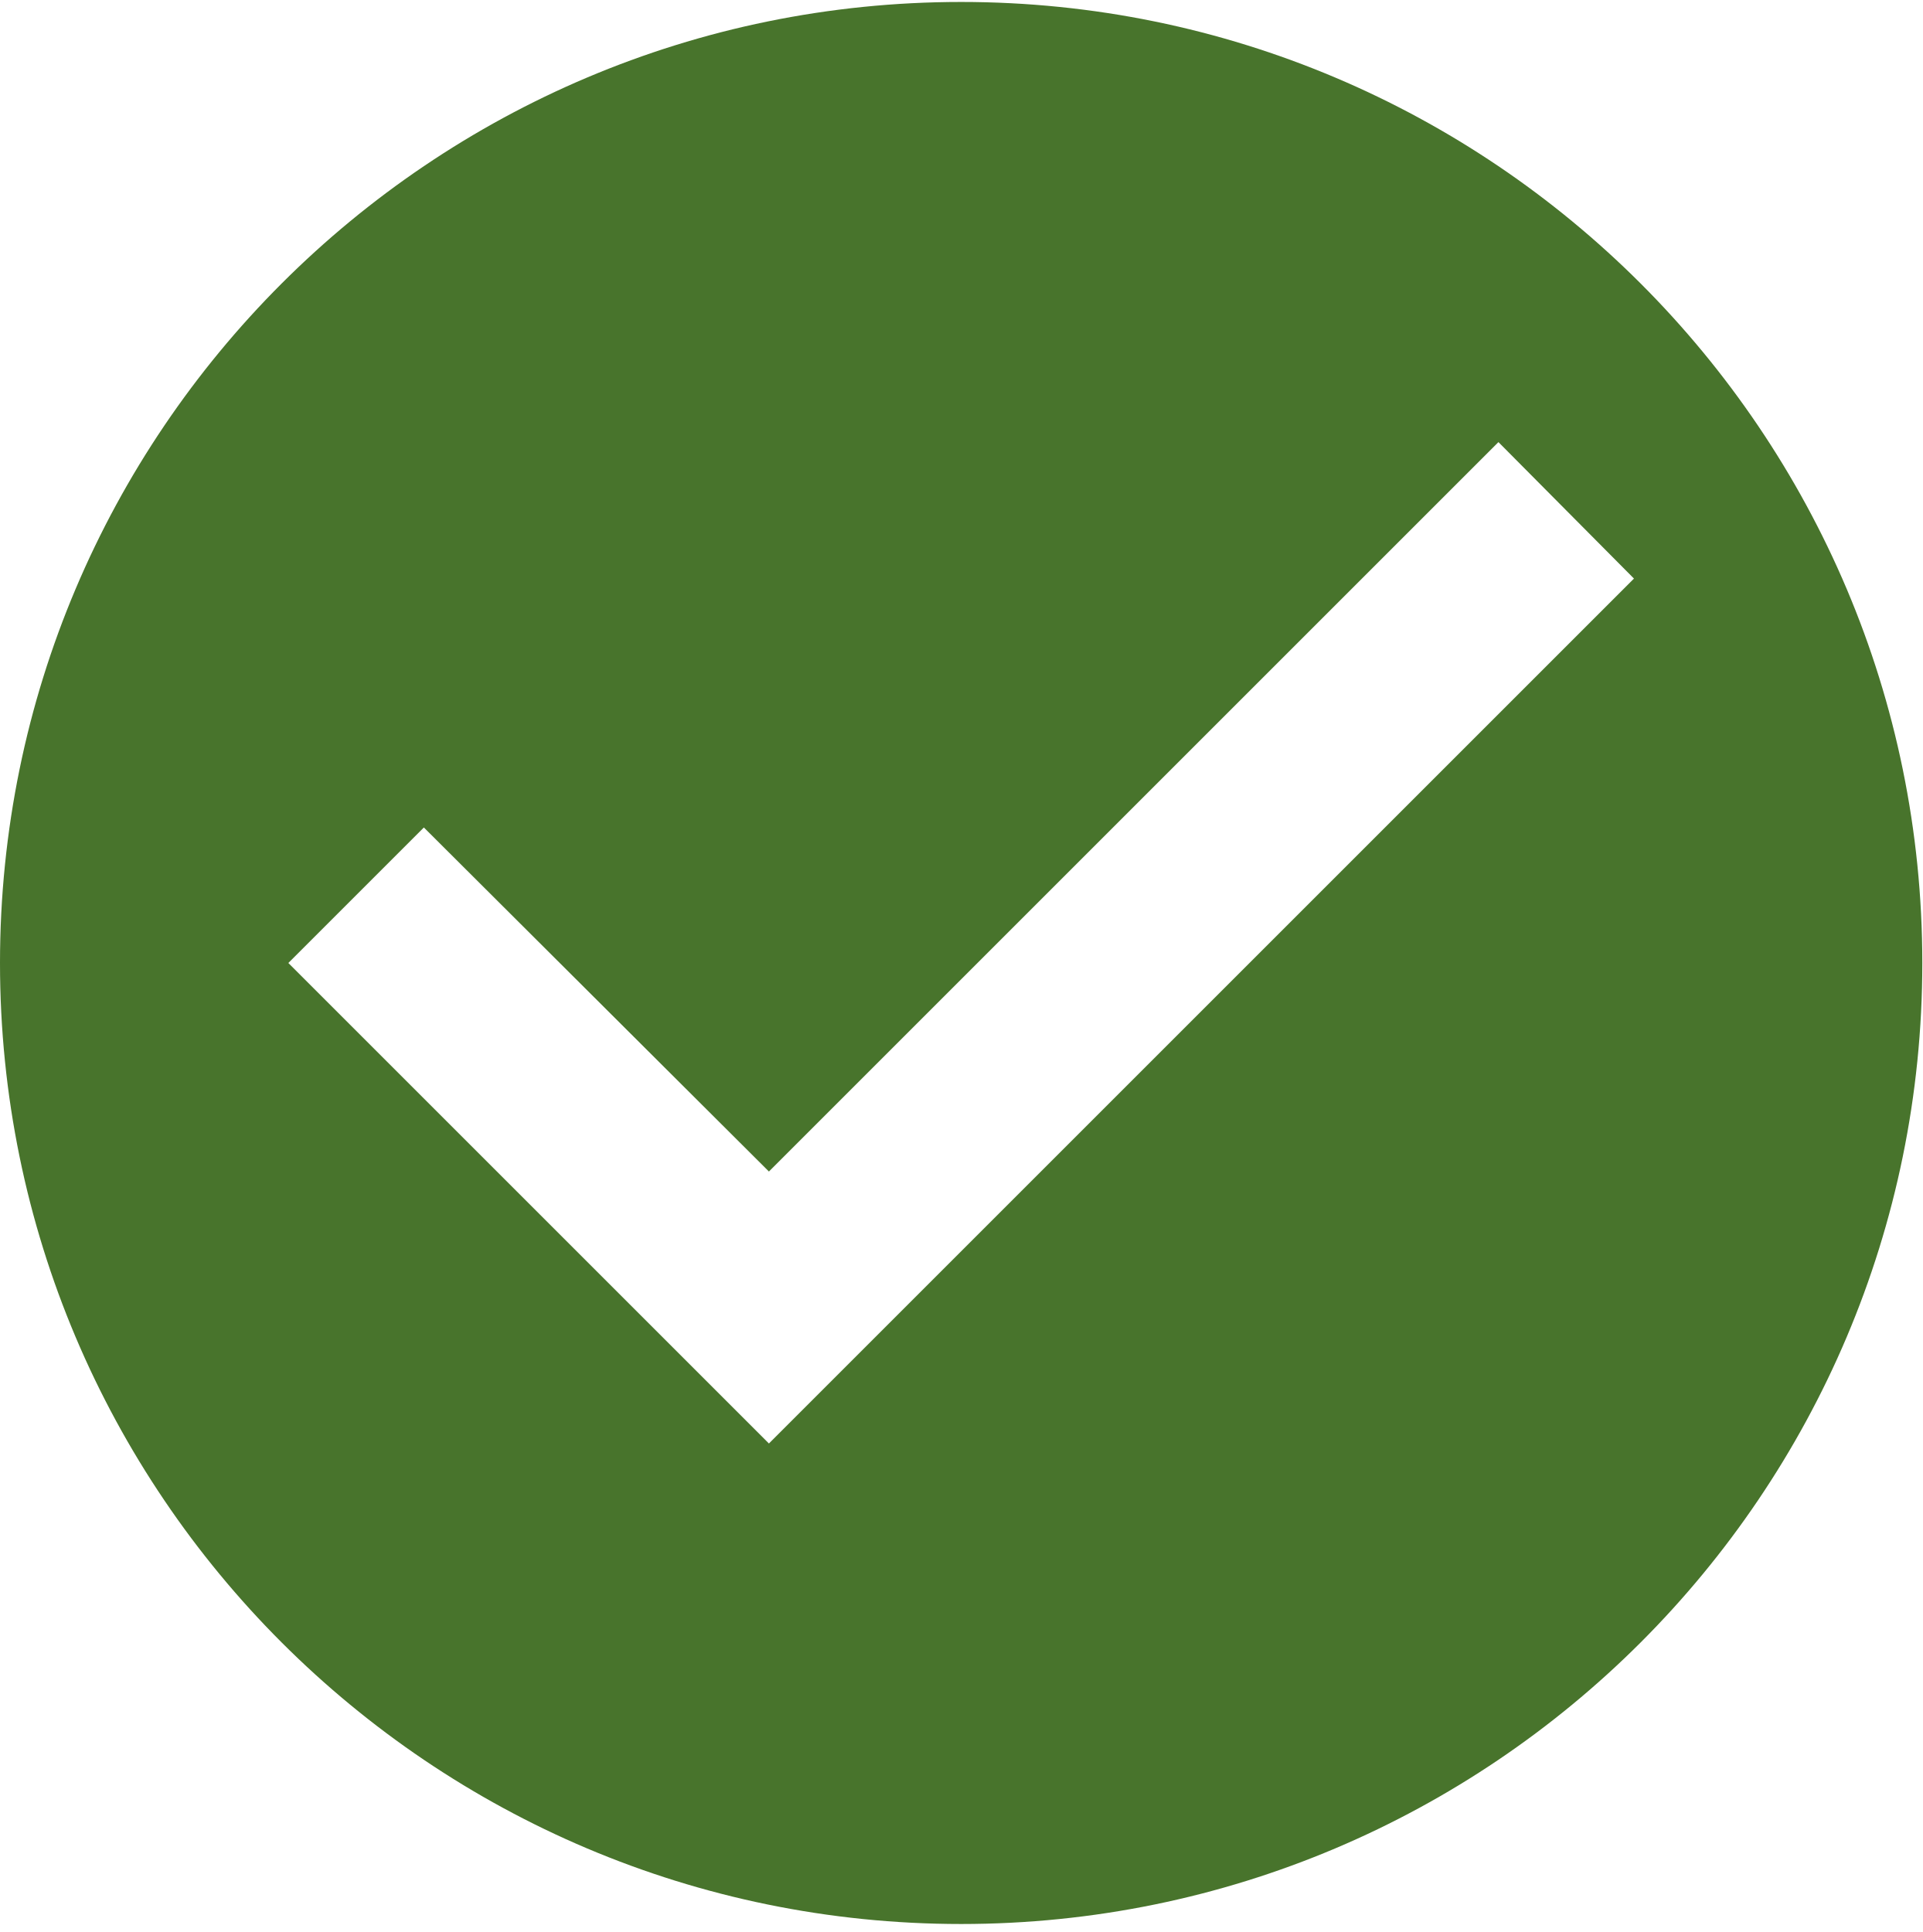
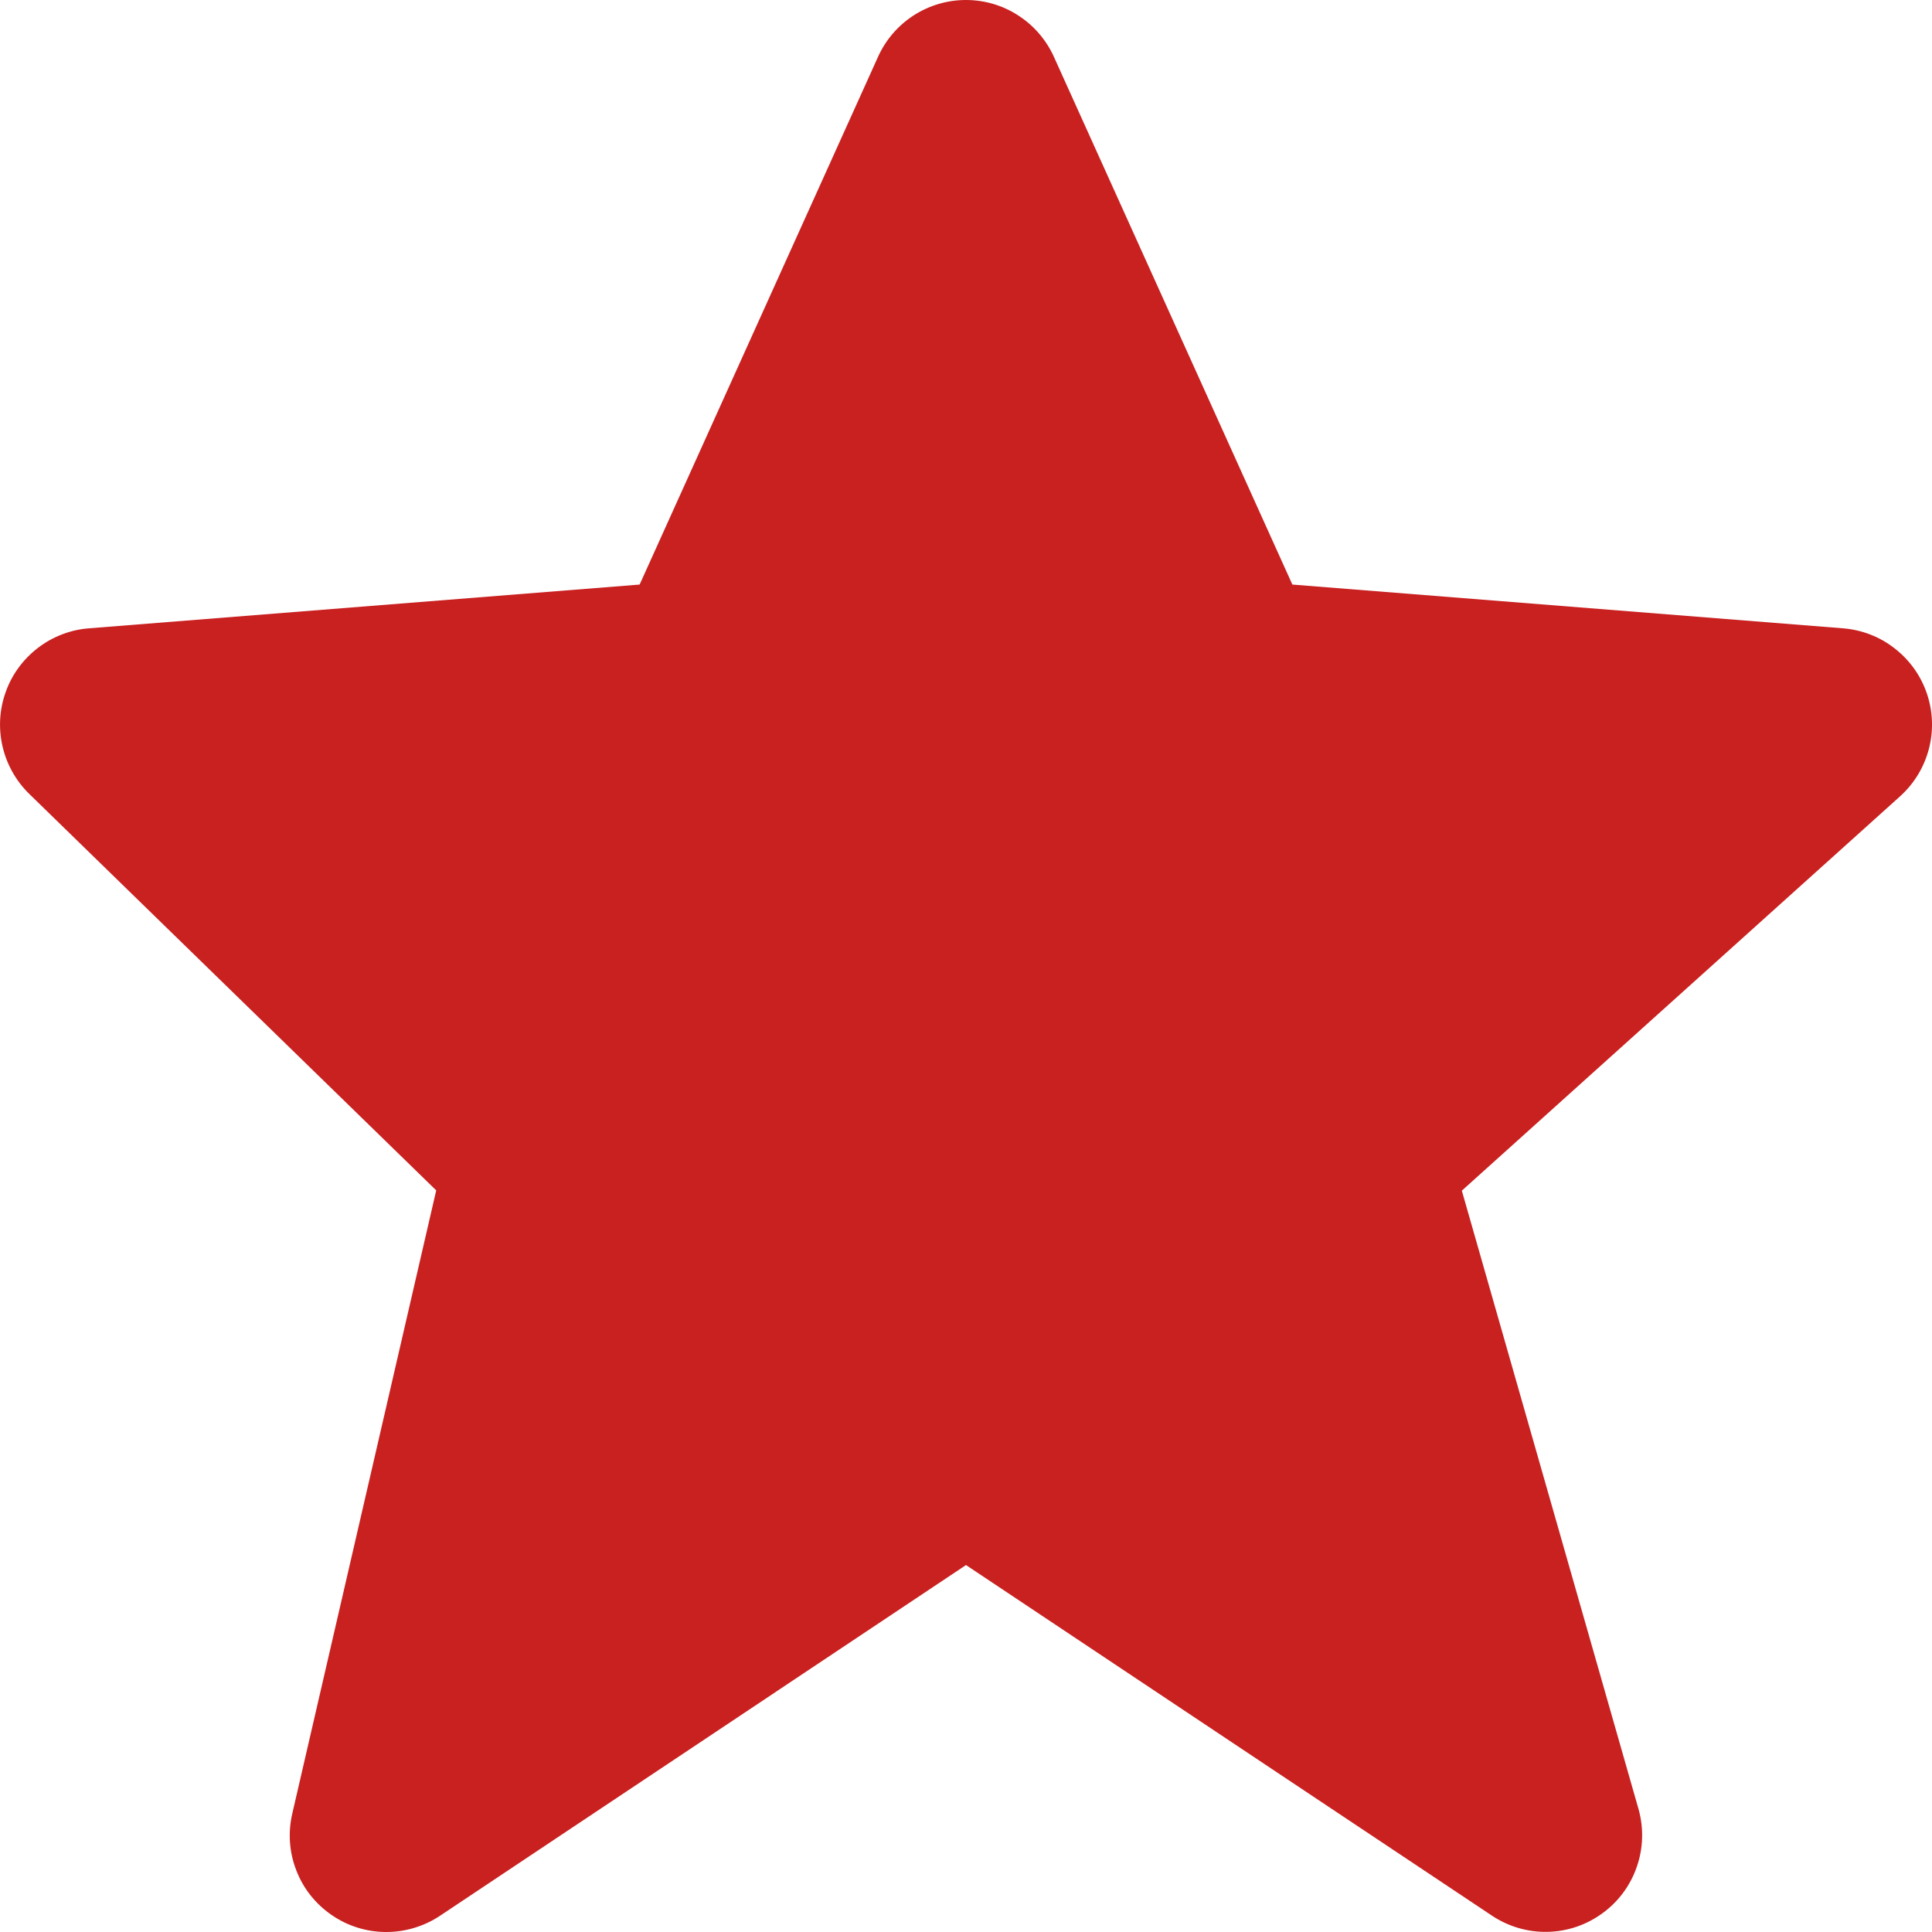
- <svg xmlns="http://www.w3.org/2000/svg" width="193" height="194" viewBox="0 0 193 194" fill="none">
-   <path d="M96.5 0.197C43.232 0.197 0 43.429 0 96.697C0 149.965 43.232 193.197 96.5 193.197C149.768 193.197 193 149.965 193 96.697C193 43.429 149.768 0.197 96.5 0.197ZM77.2 144.947L28.95 96.697L42.556 83.091L77.2 117.637L150.443 44.394L164.05 58.097L77.2 144.947Z" fill="#48742C" />
+ <svg xmlns="http://www.w3.org/2000/svg" width="14" height="14" viewBox="0 0 14 14" fill="none">
+   <path d="M13.963 5.026C13.919 4.896 13.838 4.783 13.73 4.699C13.622 4.614 13.492 4.564 13.355 4.553L9.365 4.236L7.638 0.414C7.583 0.291 7.493 0.186 7.38 0.113C7.267 0.039 7.135 7.41055e-05 7 1.05251e-07C6.865 -7.3895e-05 6.733 0.039 6.62 0.112C6.507 0.185 6.417 0.29 6.362 0.413L4.635 4.236L0.645 4.553C0.511 4.563 0.382 4.613 0.276 4.694C0.169 4.776 0.087 4.886 0.042 5.013C-0.004 5.139 -0.012 5.276 0.018 5.407C0.048 5.538 0.115 5.658 0.211 5.752L3.161 8.626L2.118 13.142C2.086 13.279 2.096 13.422 2.147 13.553C2.197 13.684 2.286 13.796 2.402 13.876C2.517 13.956 2.654 13.999 2.794 14C2.934 14.001 3.072 13.96 3.189 13.882L7 11.341L10.812 13.882C10.931 13.961 11.071 14.002 11.214 13.999C11.358 13.996 11.496 13.949 11.612 13.864C11.728 13.78 11.815 13.662 11.861 13.527C11.908 13.392 11.912 13.246 11.873 13.108L10.593 8.628L13.768 5.771C13.976 5.584 14.053 5.291 13.963 5.026Z" fill="#C92020" />
</svg>
